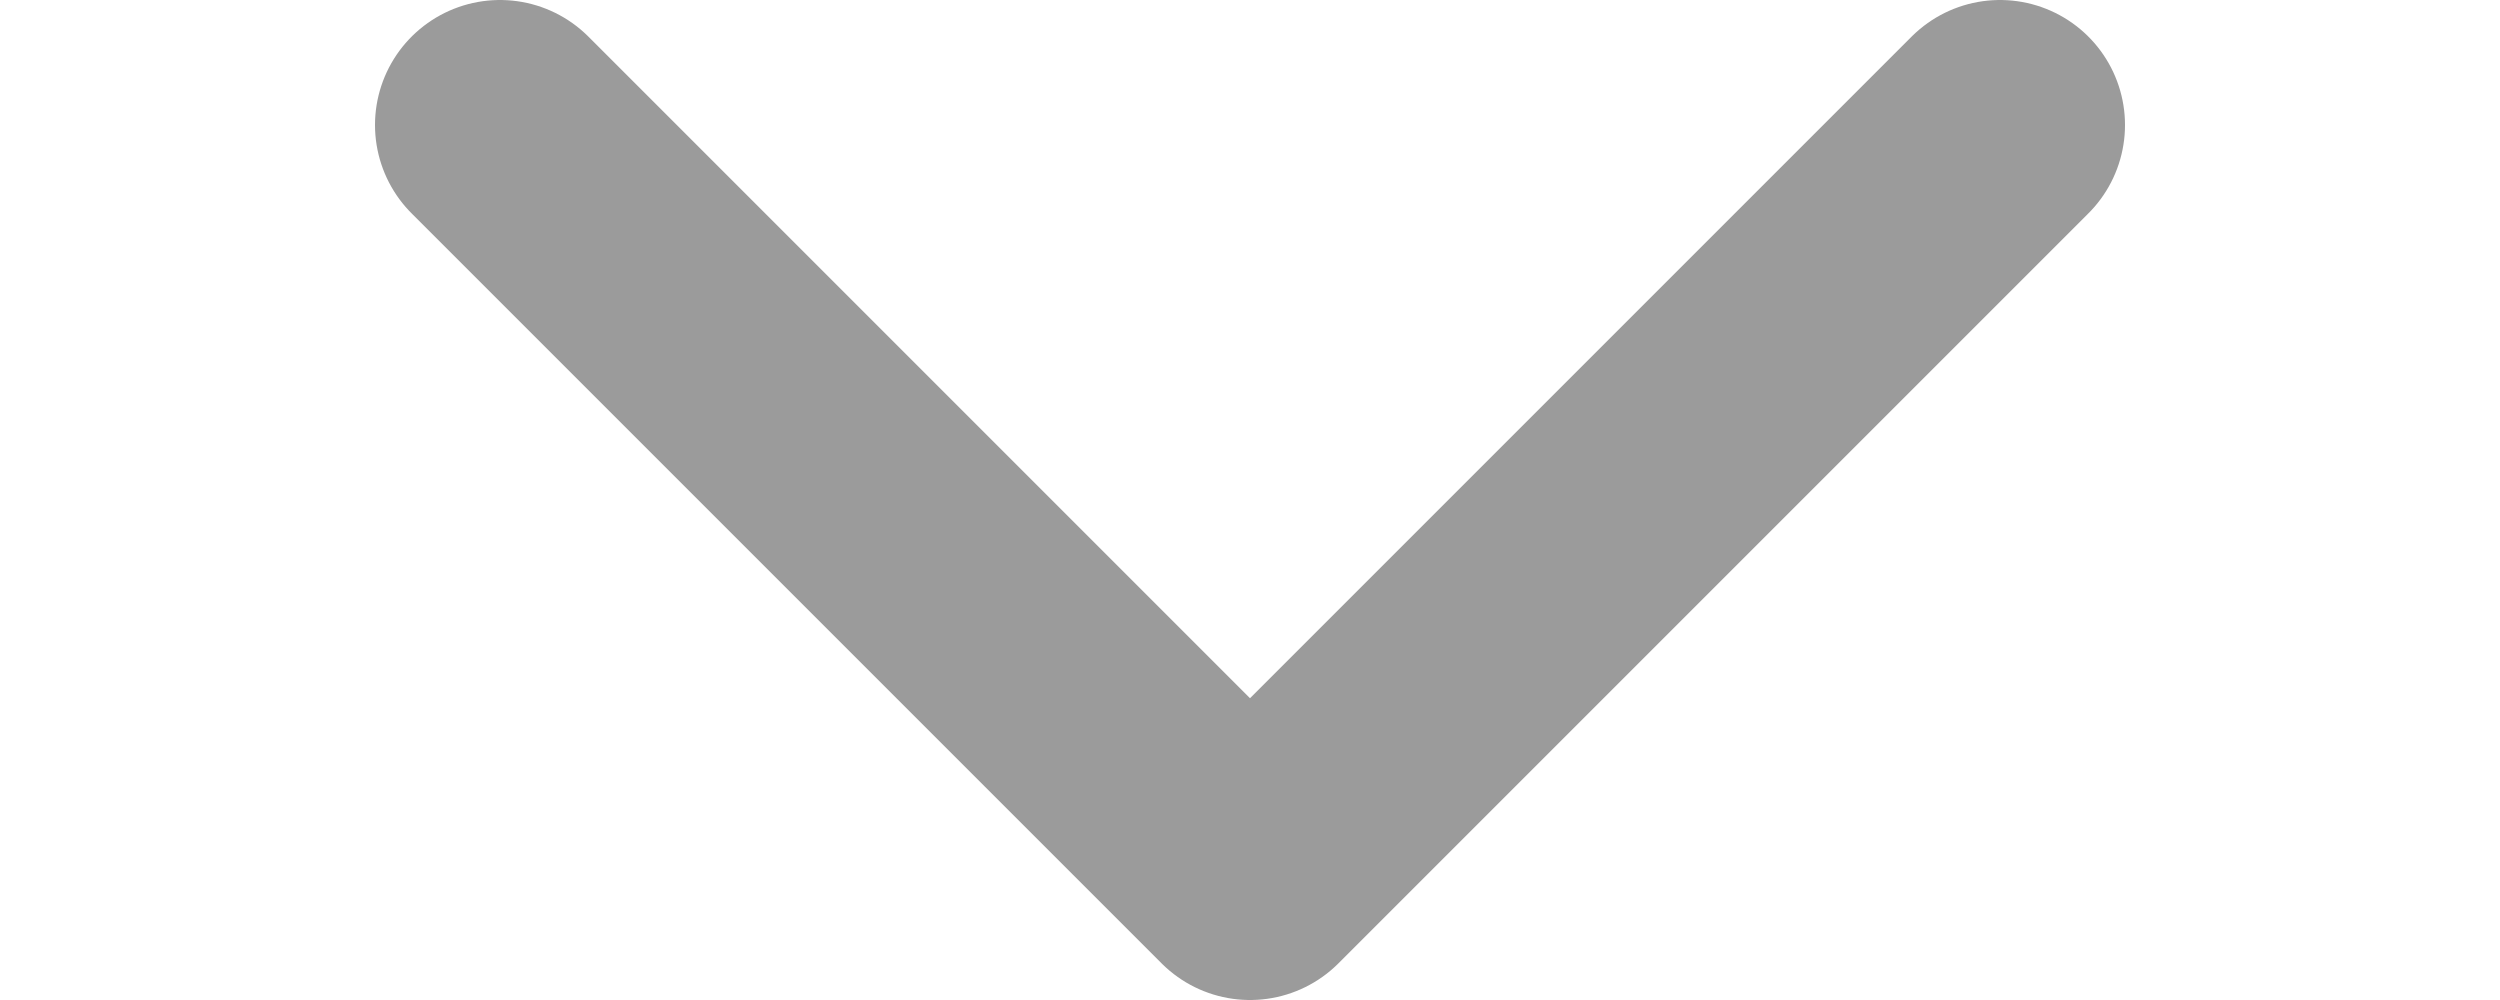
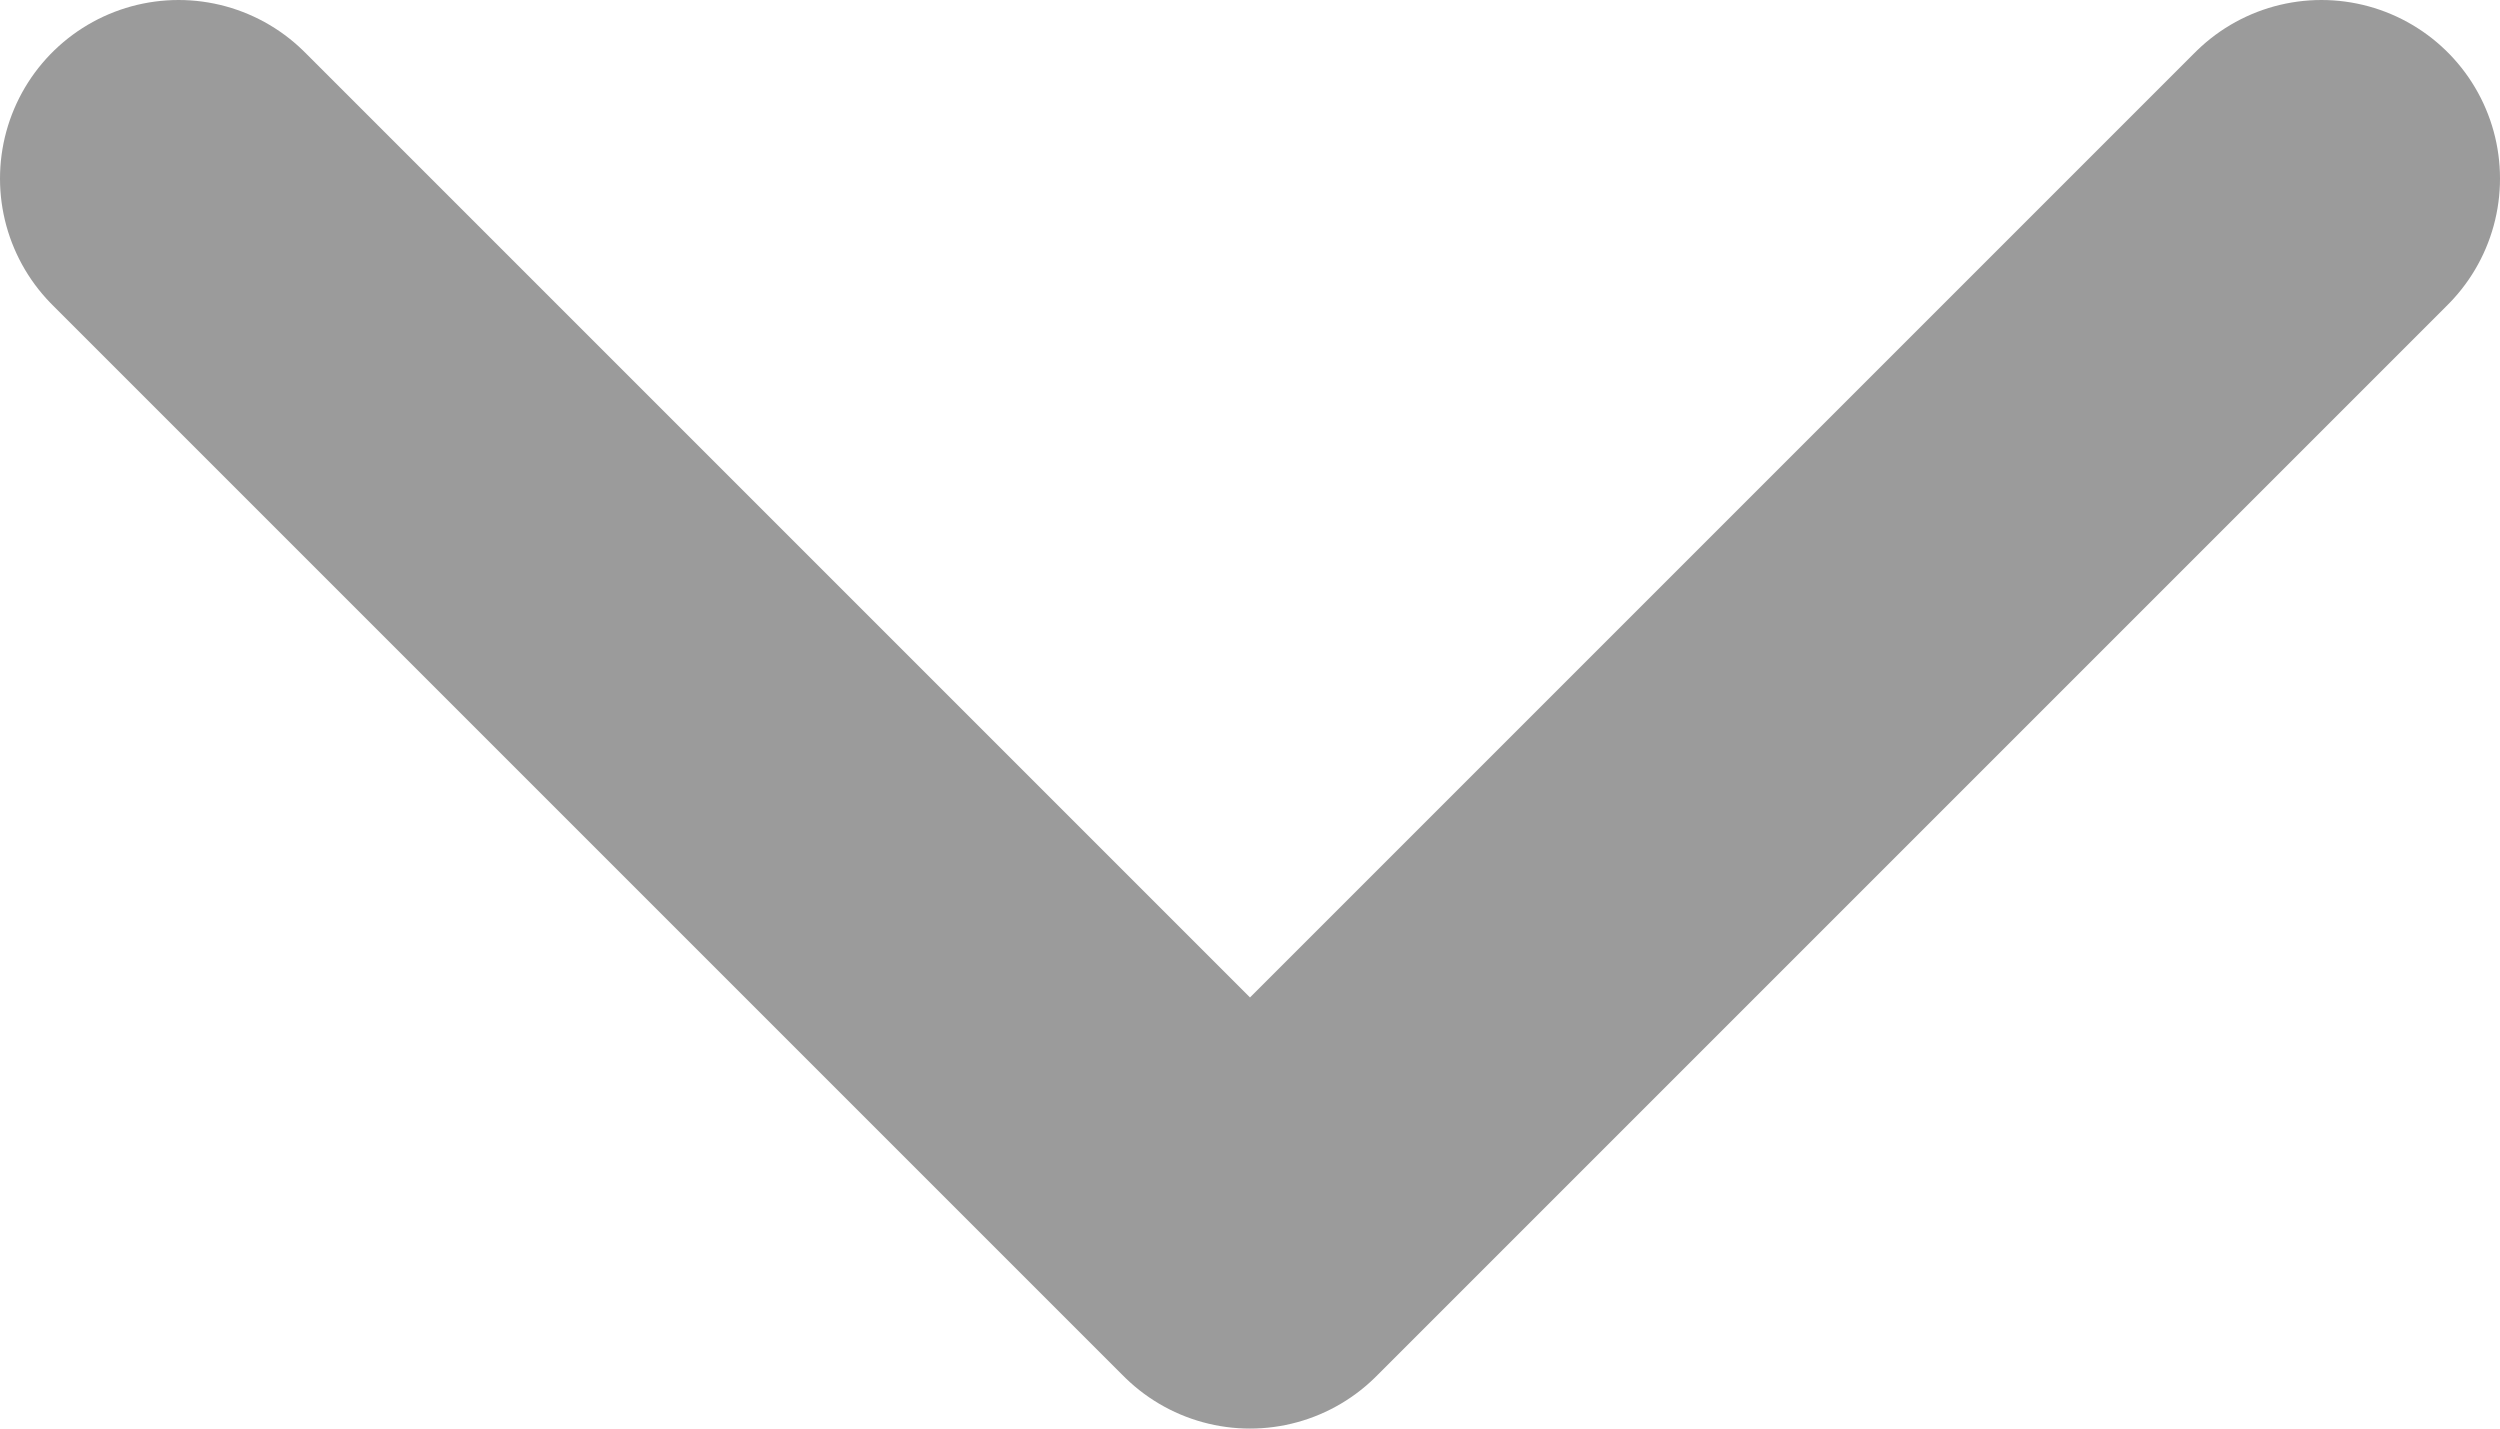
- <svg xmlns="http://www.w3.org/2000/svg" width="20px" height="8px" viewBox="0 0 14 8">
-   <path fill="none" fill-rule="evenodd" stroke="#9B9B9B" stroke-linecap="round" stroke-linejoin="round" stroke-width="2" d="M0 0 6 6 12 0" transform="translate(-989 -2281) translate(990 2282)" />
+ <svg xmlns="http://www.w3.org/2000/svg" width="14px" height="8px" viewBox="0 0 14 8" version="1.1">
+   <defs />
+   <g id="Page-1" stroke="none" stroke-width="1" fill="none" fill-rule="evenodd" stroke-linecap="round" stroke-linejoin="round">
+     <g id="Landing-Page-MC" transform="translate(-989, -2281)" stroke="#9B9B9B" stroke-width="2">
+       <g id="chevron-down" transform="translate(990, 2282)">
+         <polyline id="Shape" points="0 0 6 6 12 0" />
+       </g>
+     </g>
+   </g>
</svg>
